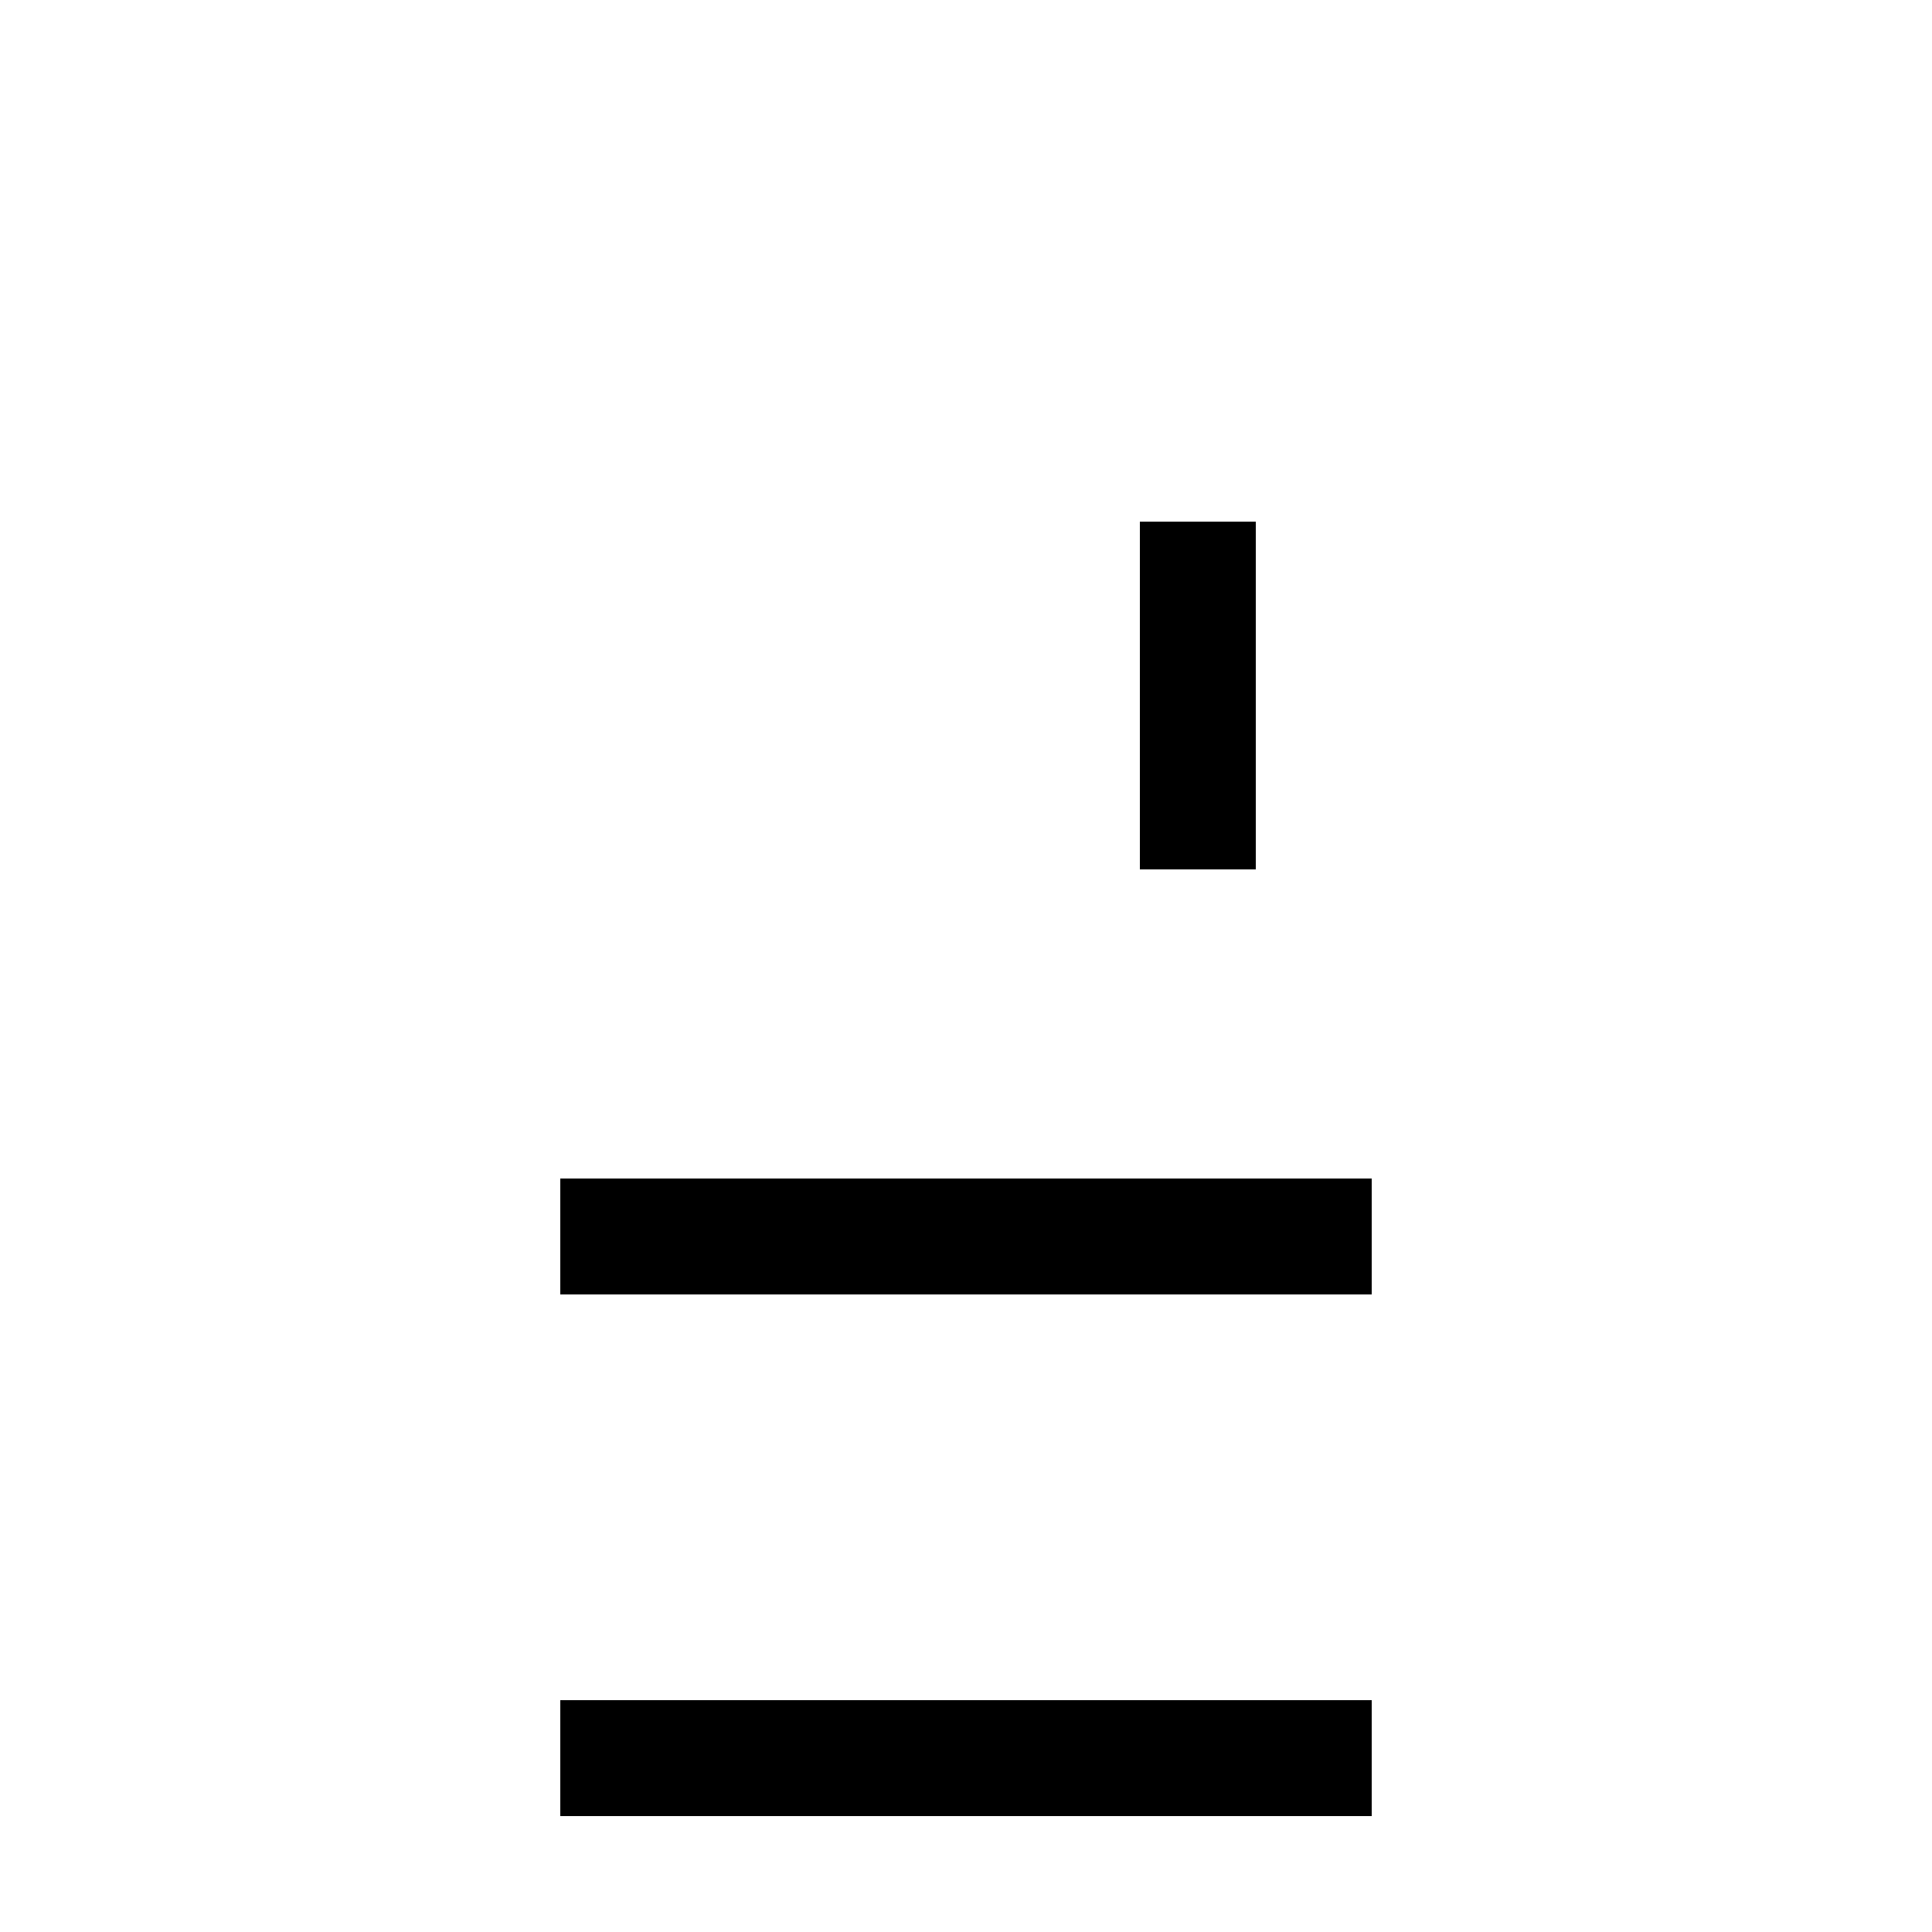
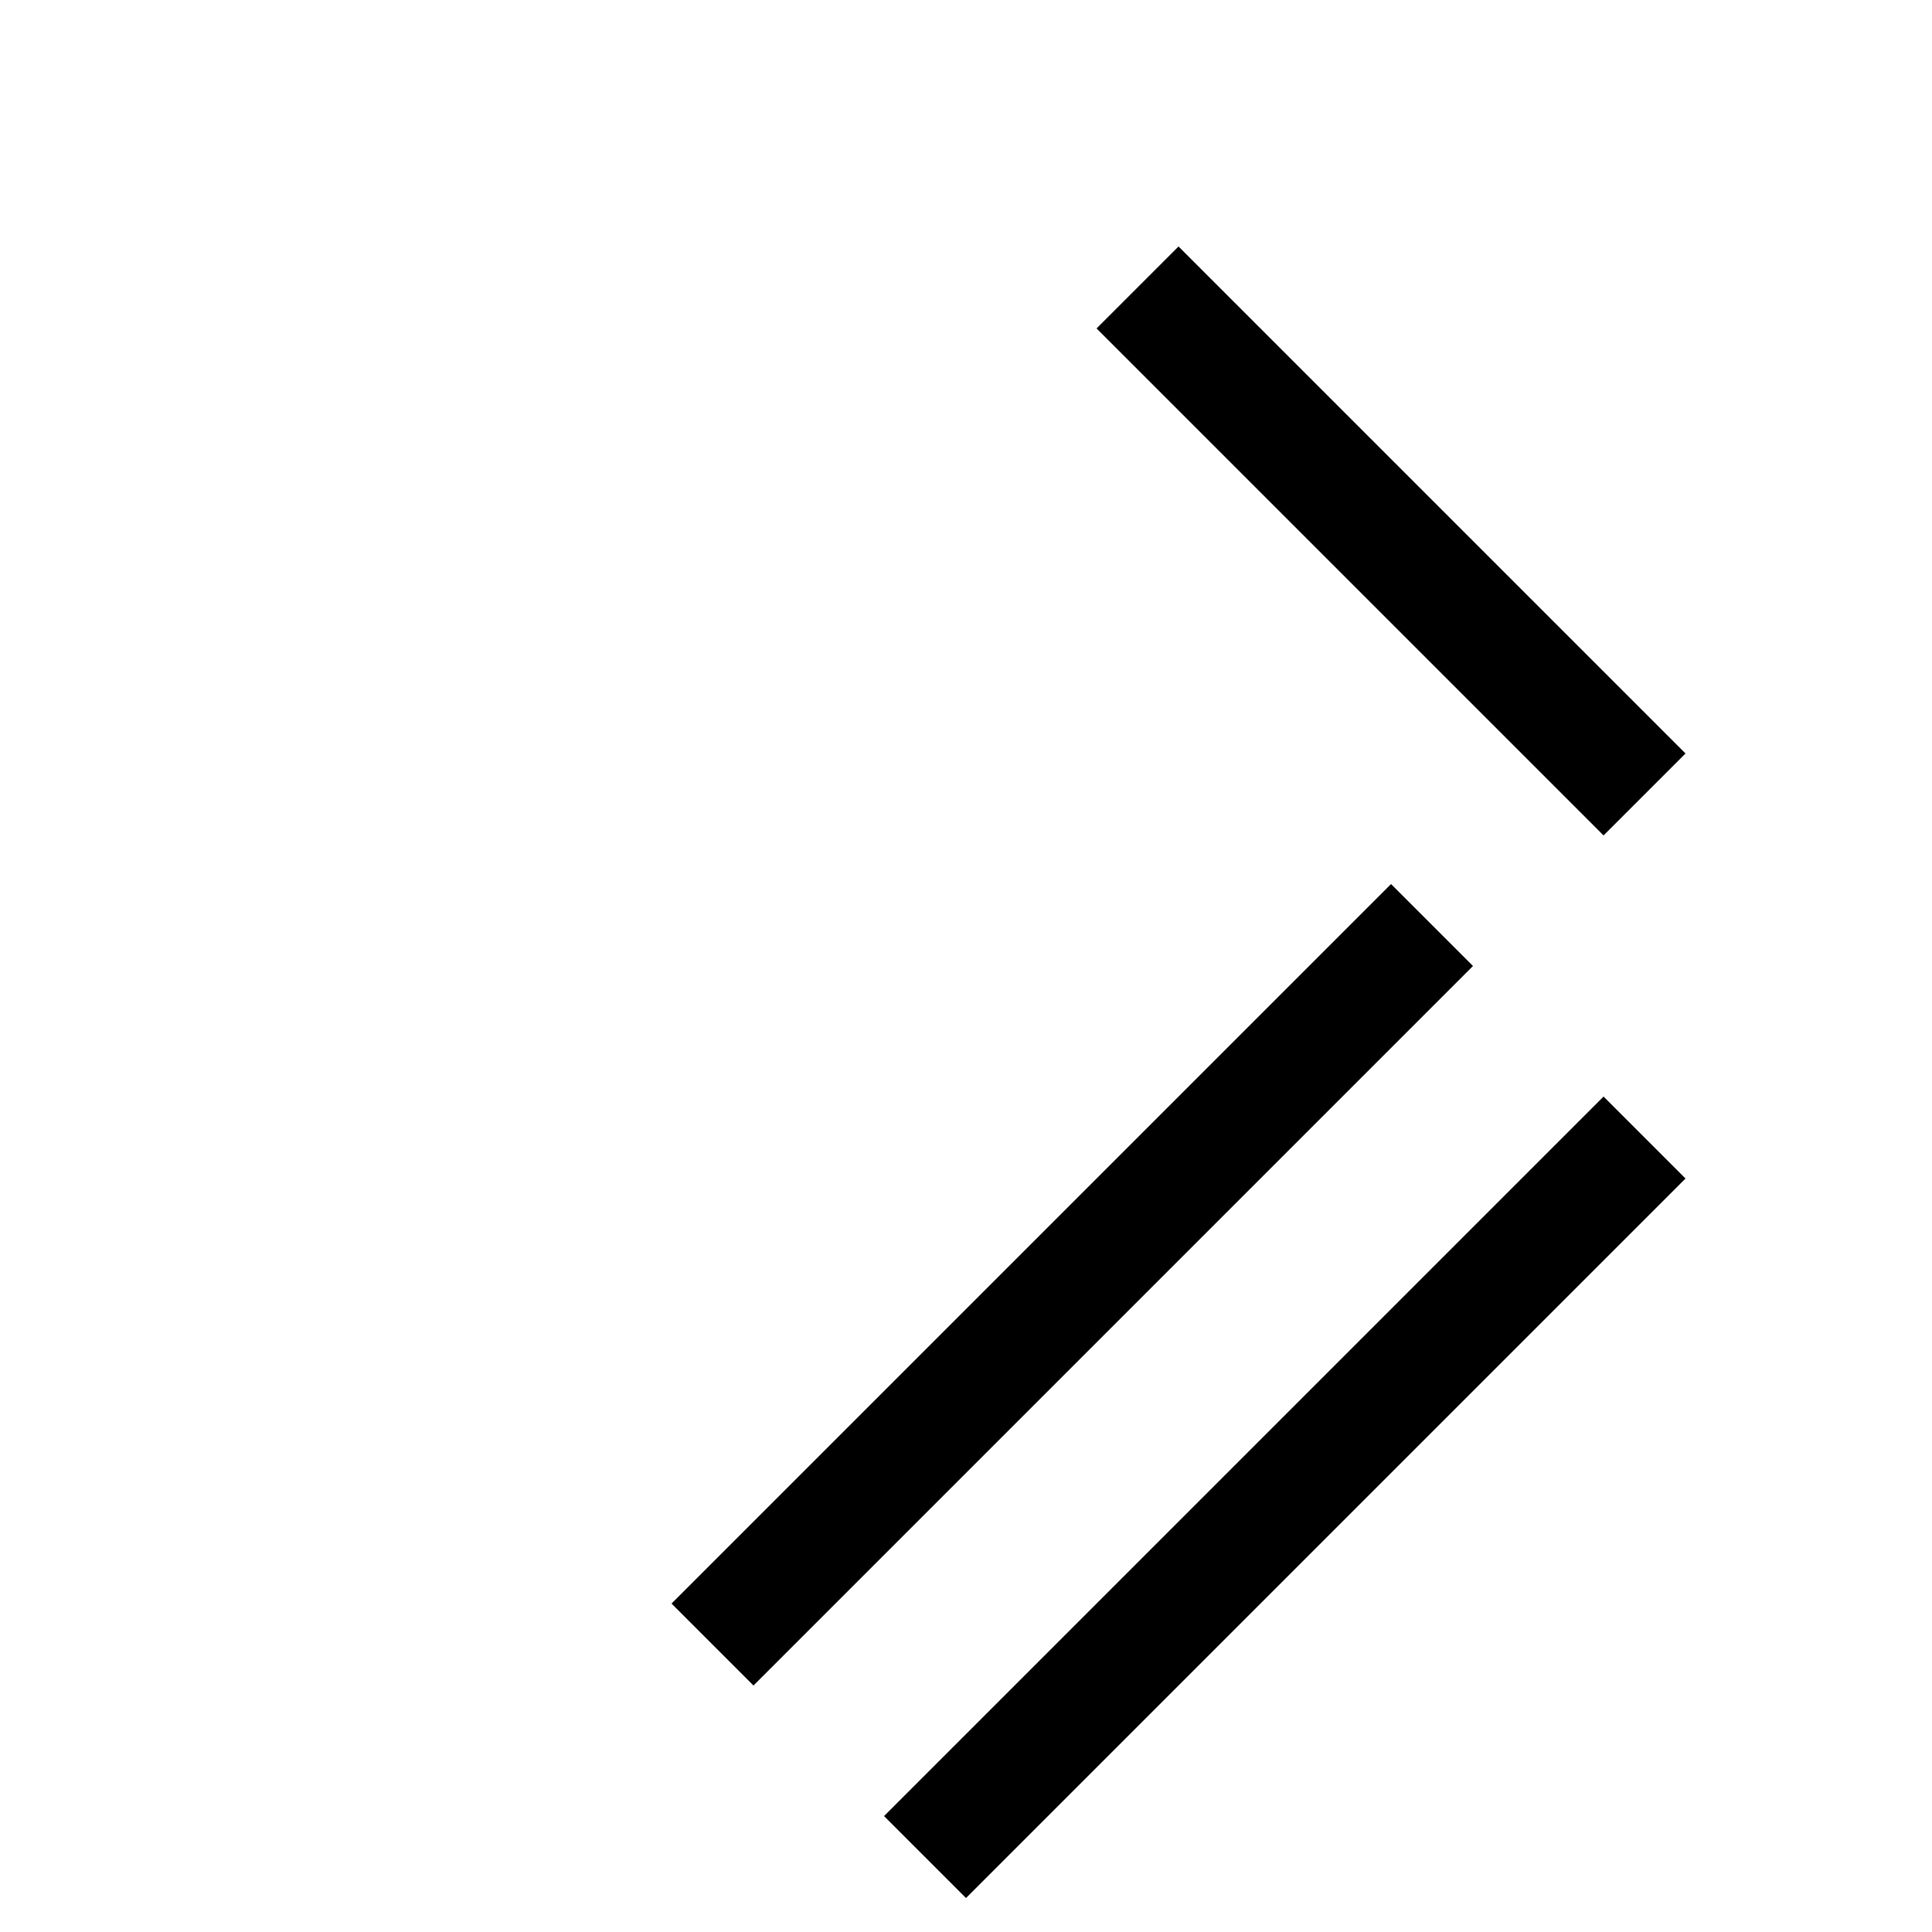
<svg xmlns="http://www.w3.org/2000/svg" viewBox="0 0 100 100">
  <g fill="none" stroke="currentColor" stroke-width="6" stroke-linejoin="miter">
-     <path d="M29 91L71 91" stroke-linecap="butt" />
-     <path d="M29 64L71 64" stroke-linecap="butt" />
-     <path d="M62 27L62 45" stroke-linecap="butt" />
+     <path d="M83 61L50 94" stroke-linecap="square" />
+     <path d="M72 50L39 83" stroke-linecap="square" />
+     <path d="M61 17L83 39" stroke-linecap="square" />
  </g>
</svg>
